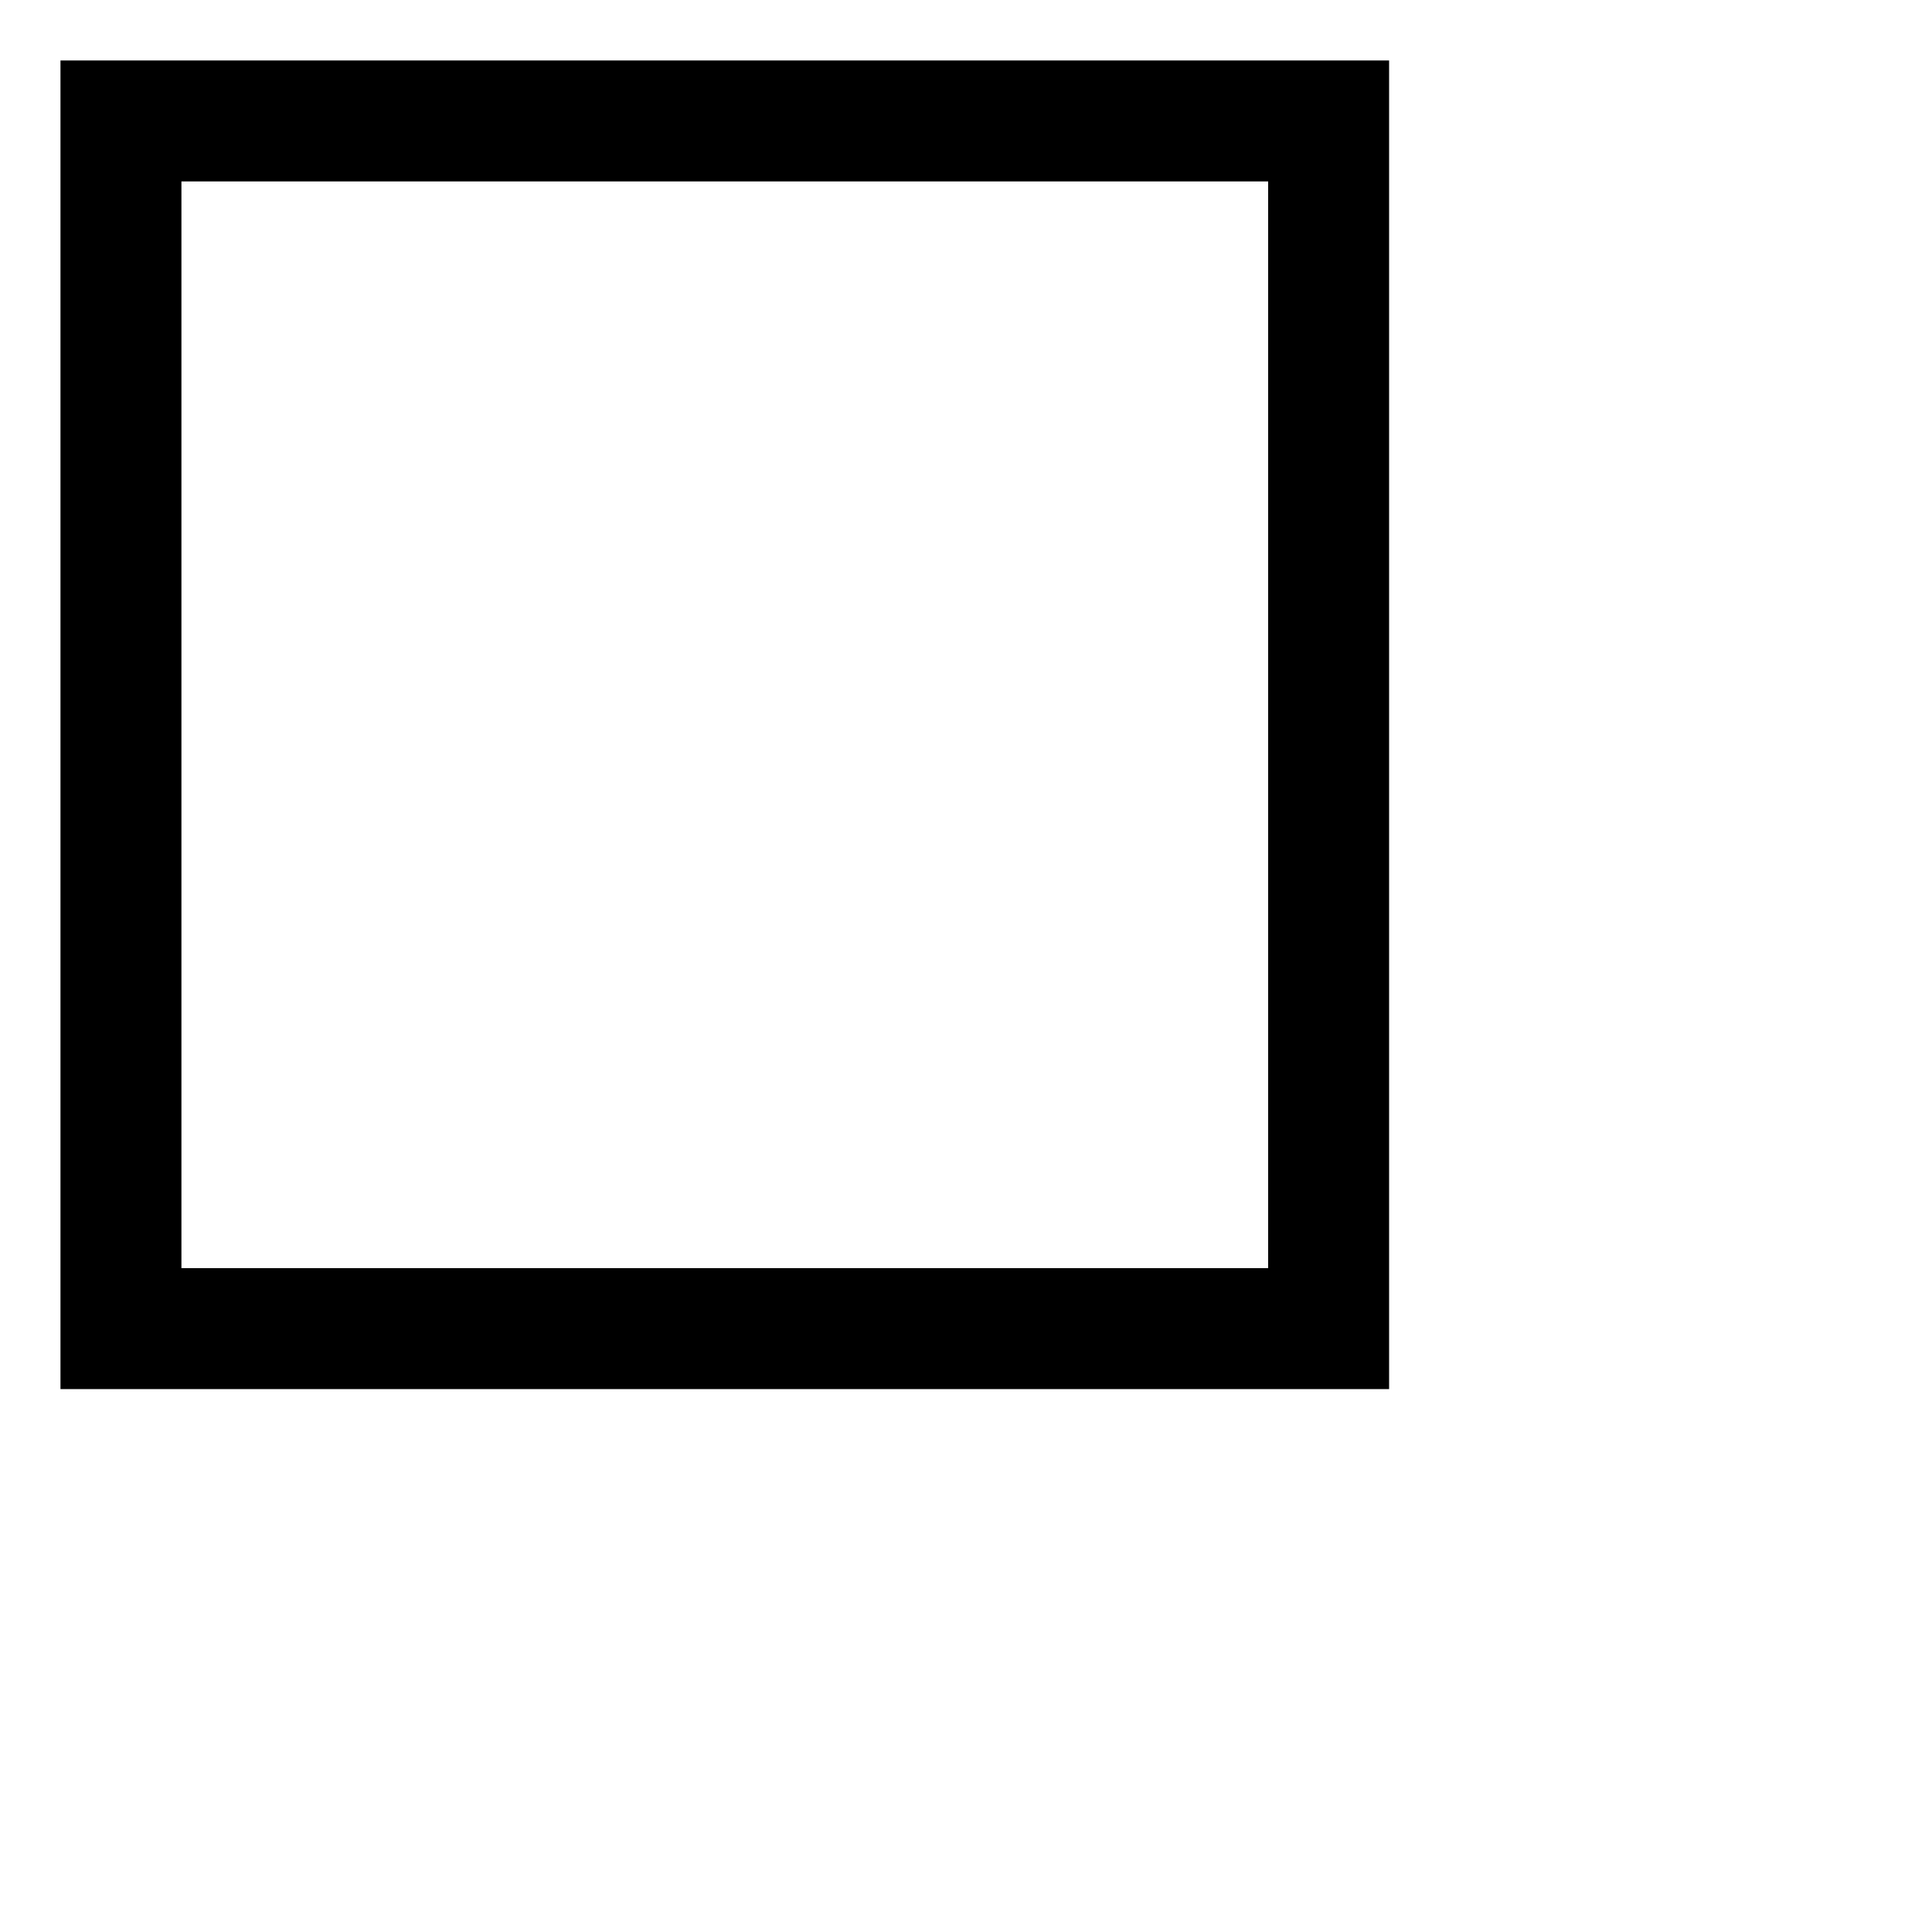
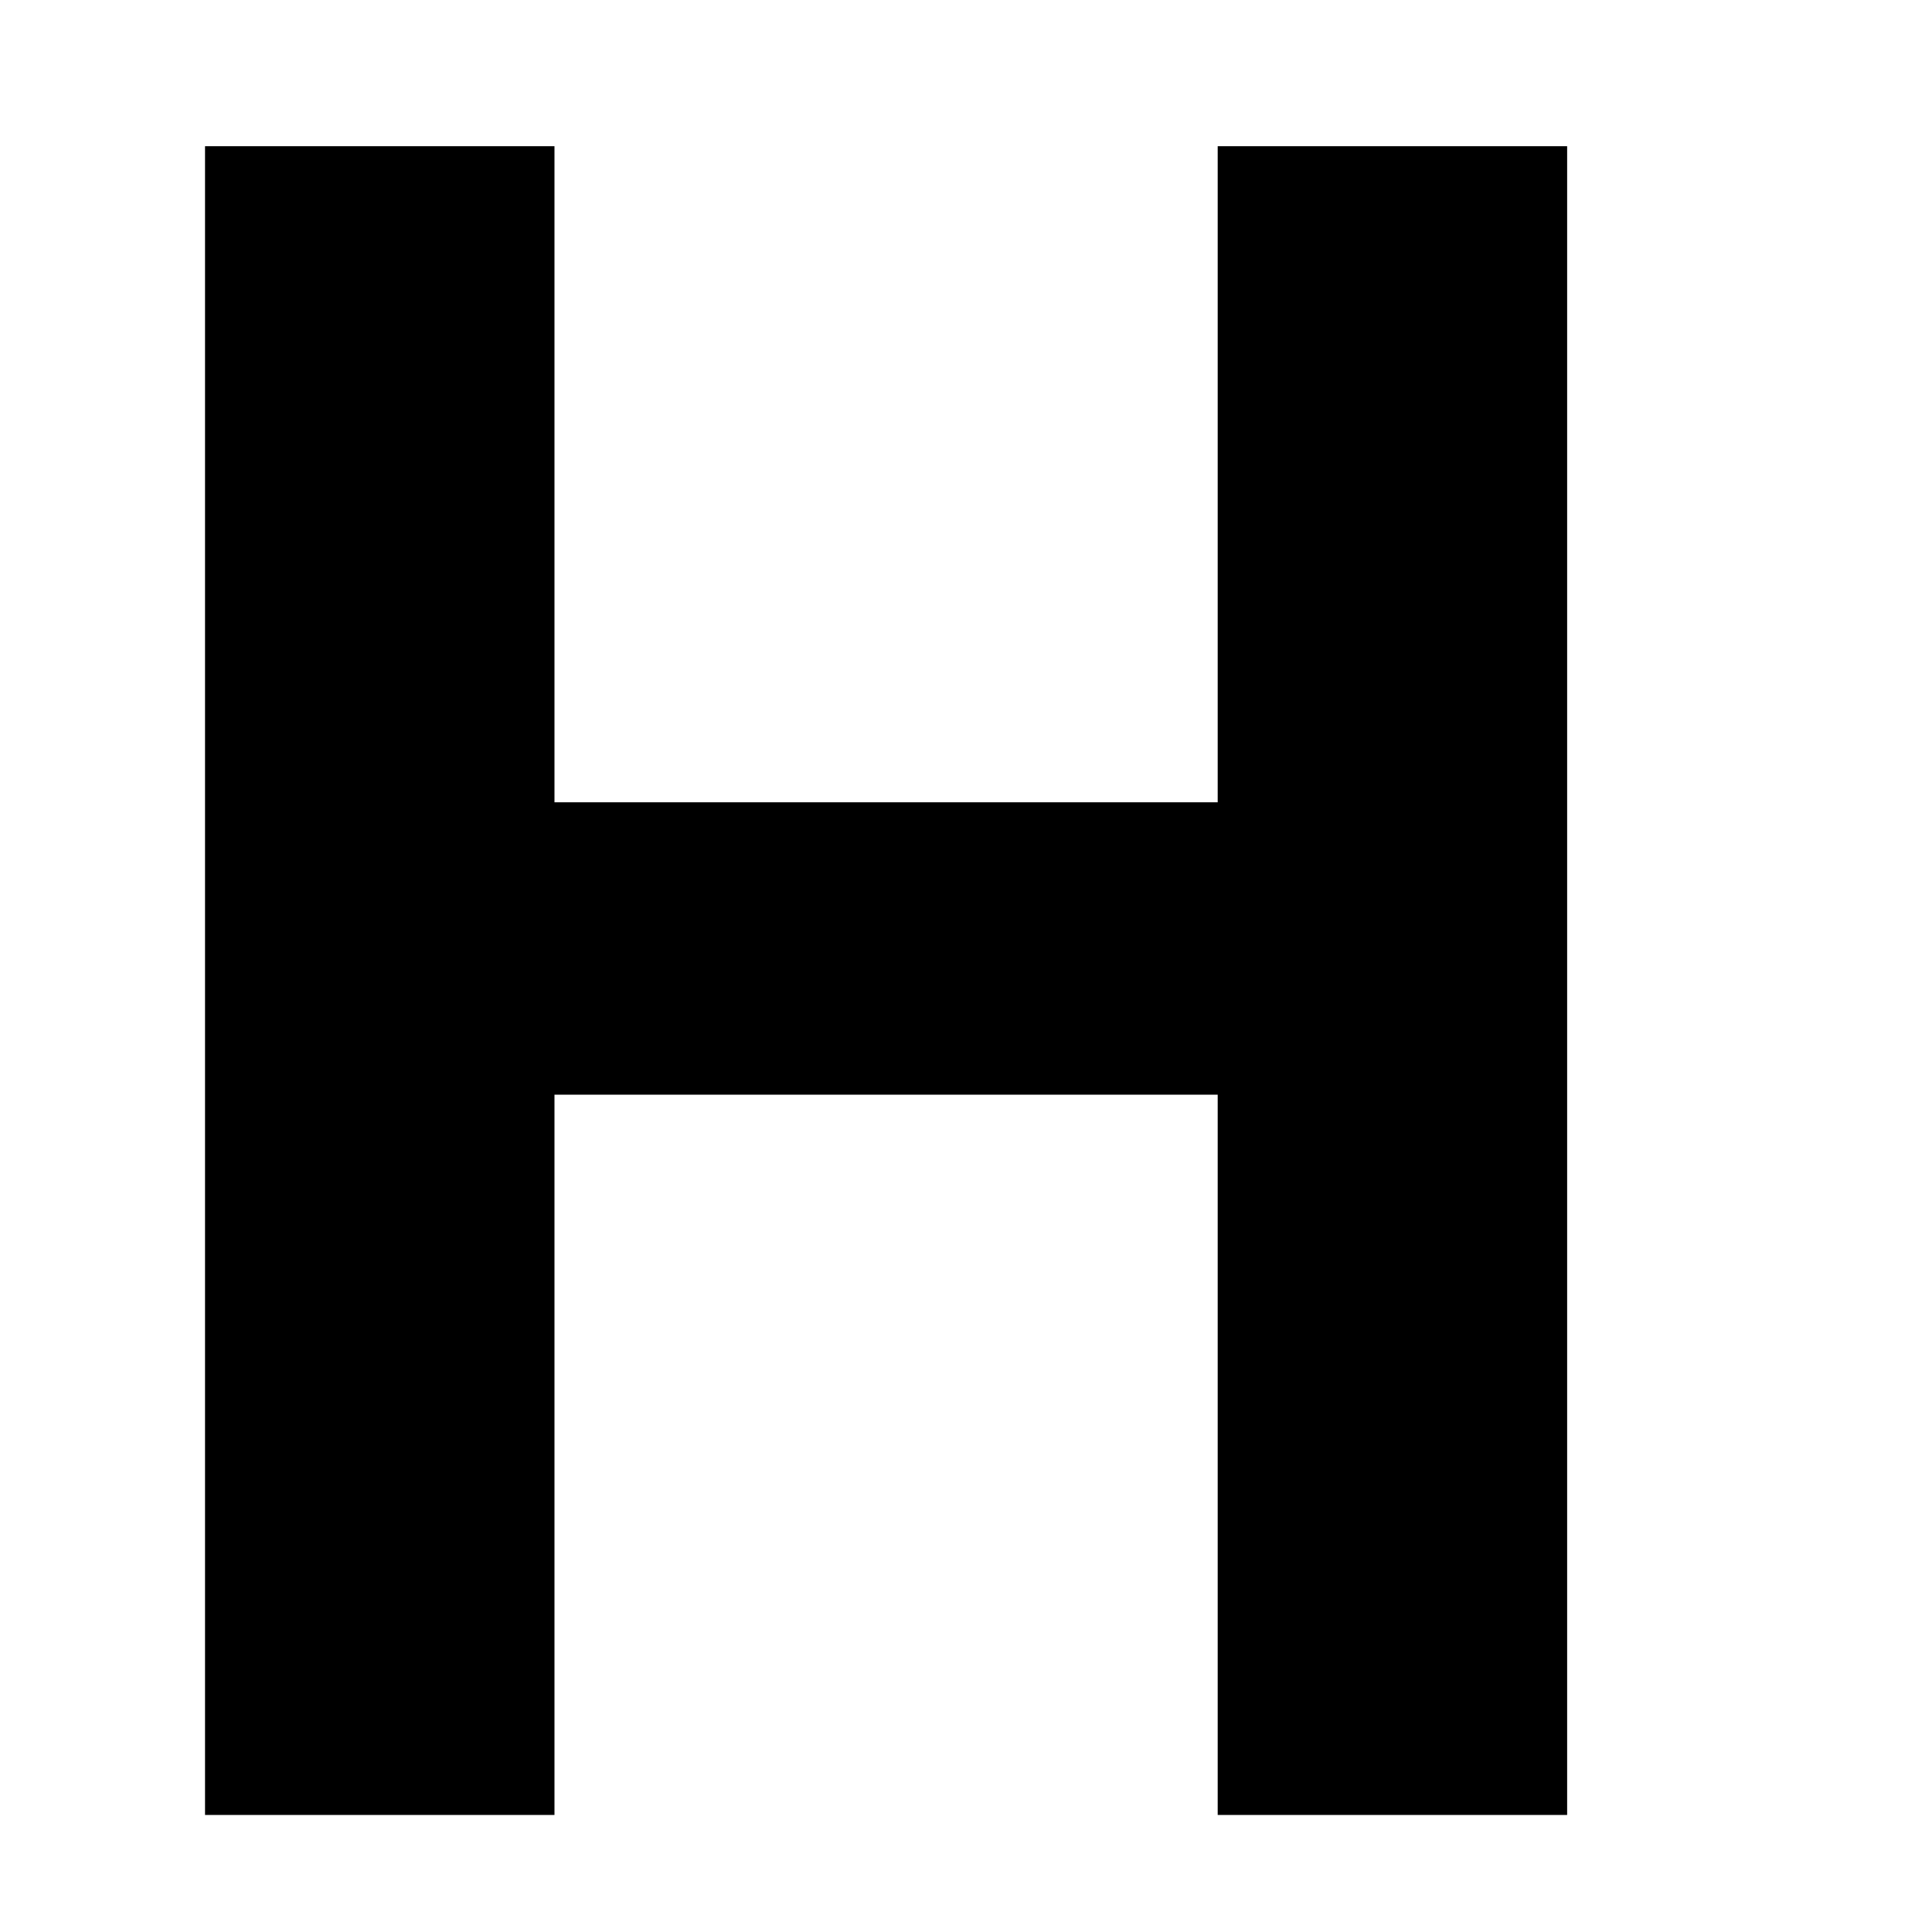
<svg xmlns="http://www.w3.org/2000/svg" width="16" height="16" viewBox="0 0 4.233 4.233" version="1.1" id="svg5">
  <defs id="defs2" />
-   <g id="layer3" style="display:inline">
-     <rect style="fill:none;fill-opacity:1;stroke:#000000;stroke-width:0.265;stroke-miterlimit:4;stroke-dasharray:none;stroke-opacity:1" id="rect2247" width="2.646" height="2.646" x="0.265" y="0.265" />
+   <g id="layer1" style="display:inline">
+     <text xml:space="preserve" style="font-weight:bold;font-size:5.12px;line-height:1.25;font-family:sans-serif;-inkscape-font-specification:'sans-serif Bold';display:inline;stroke-width:0.32" x="-0.021" y="3.977" id="text3393">
+       <tspan id="tspan3391" style="stroke-width:0.32" x="-0.021" y="3.977">H</tspan>
+     </text>
  </g>
-   <g id="layer1" style="display:inline" />
-   <g id="layer2" />
</svg>
